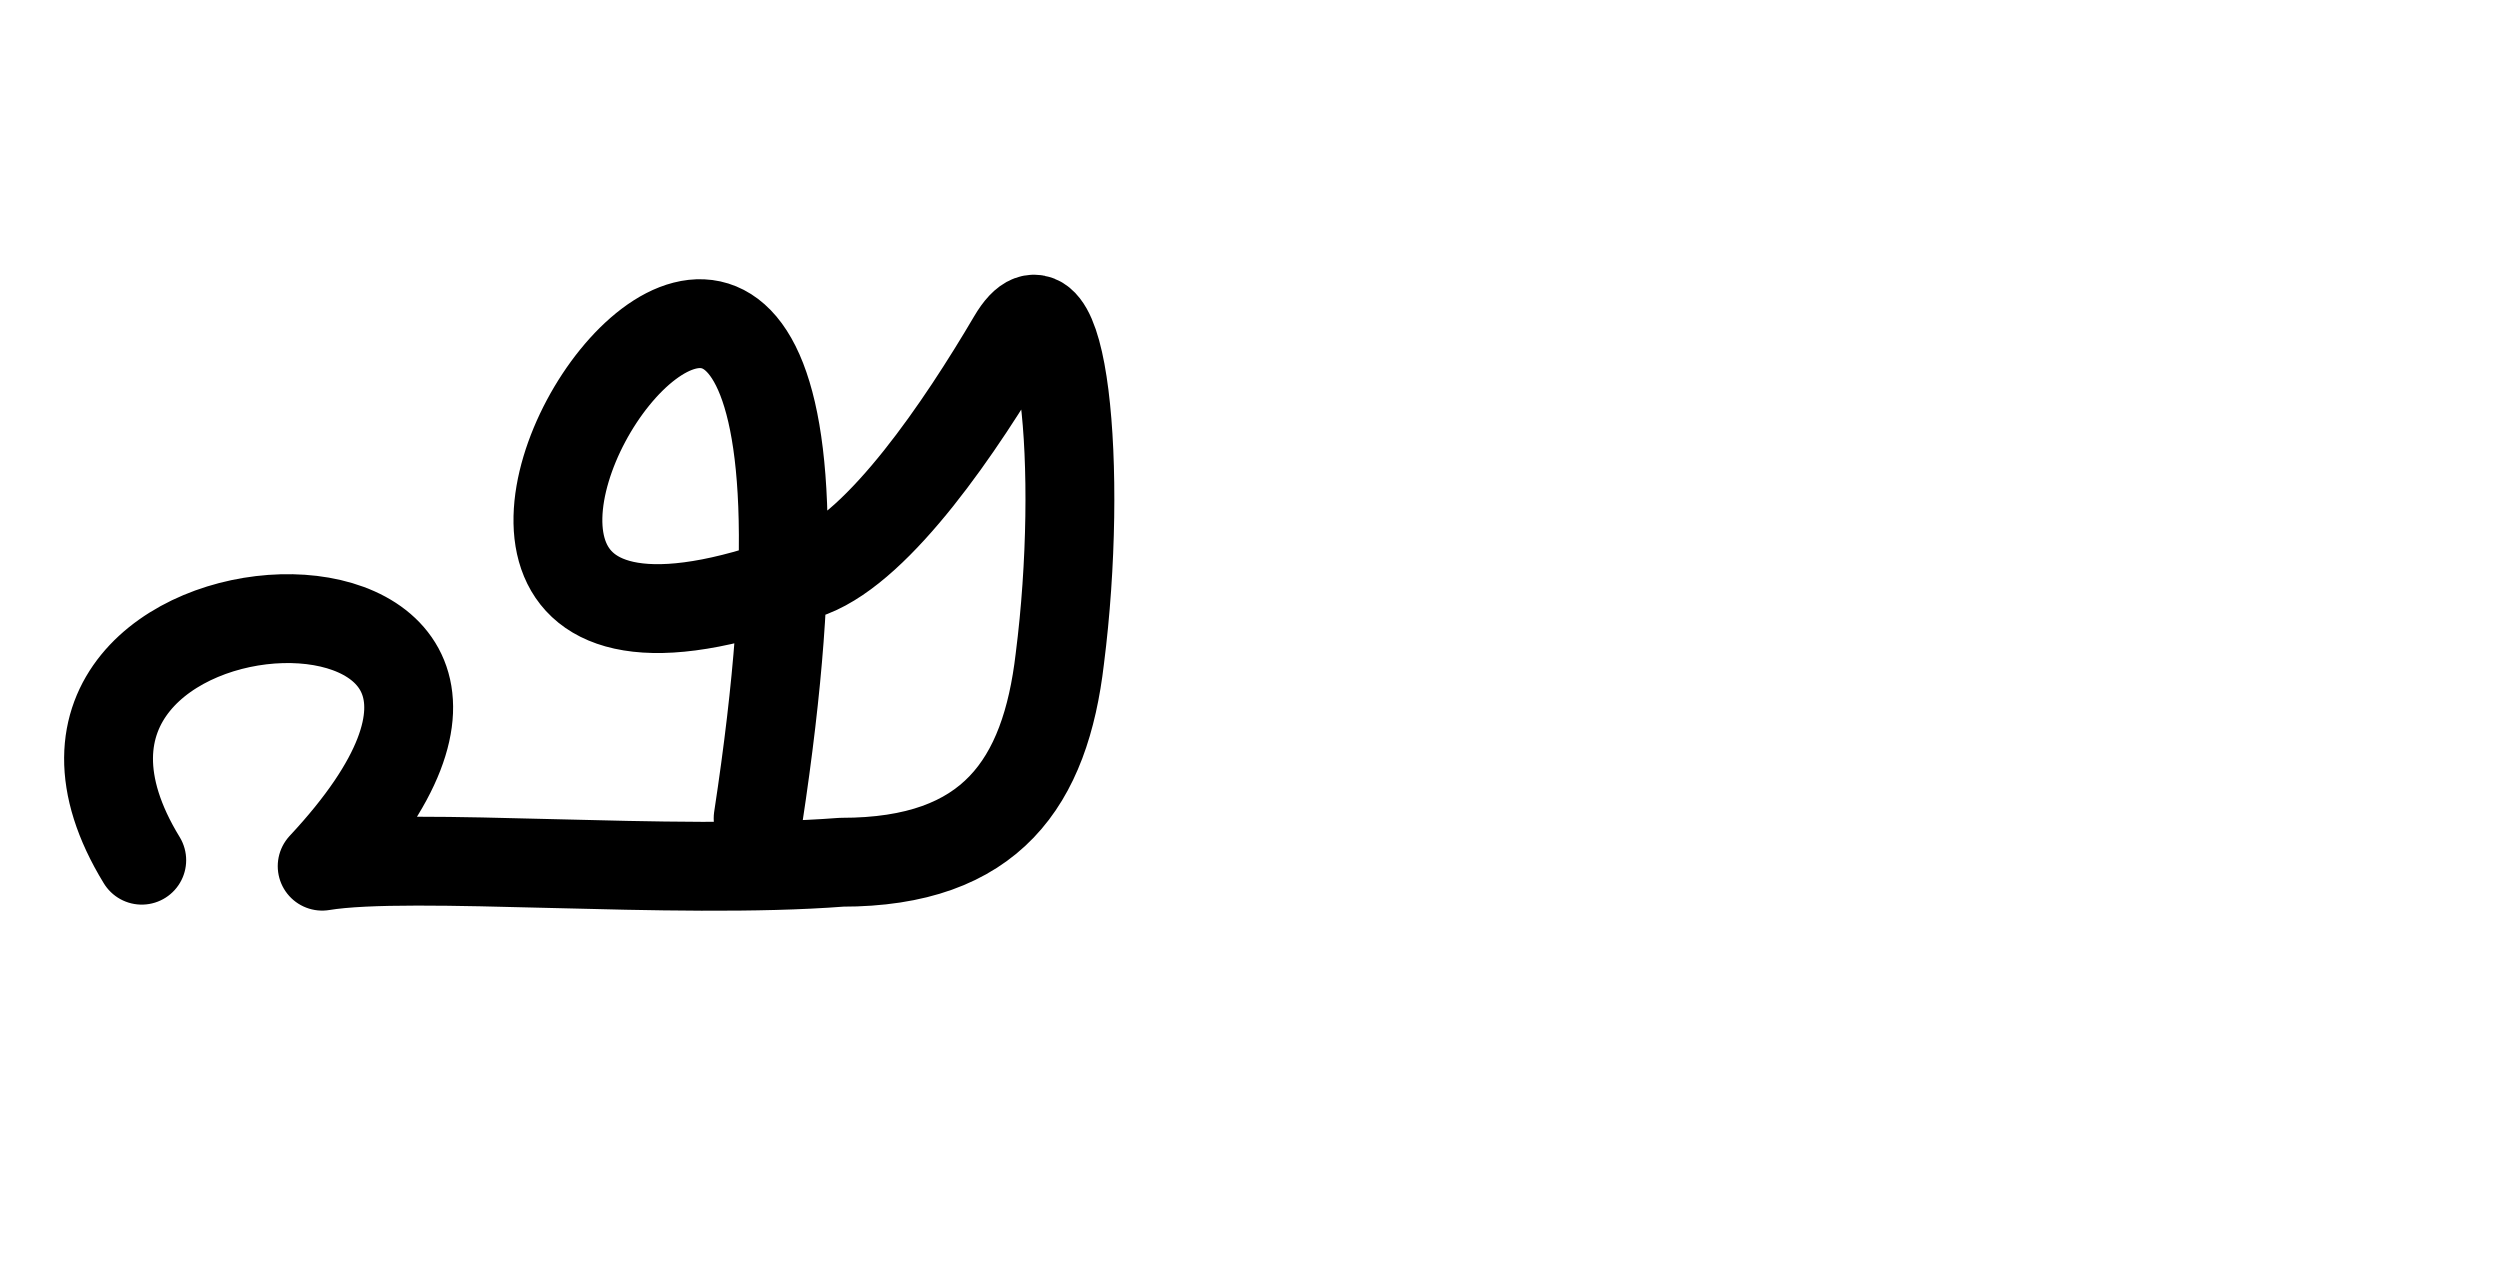
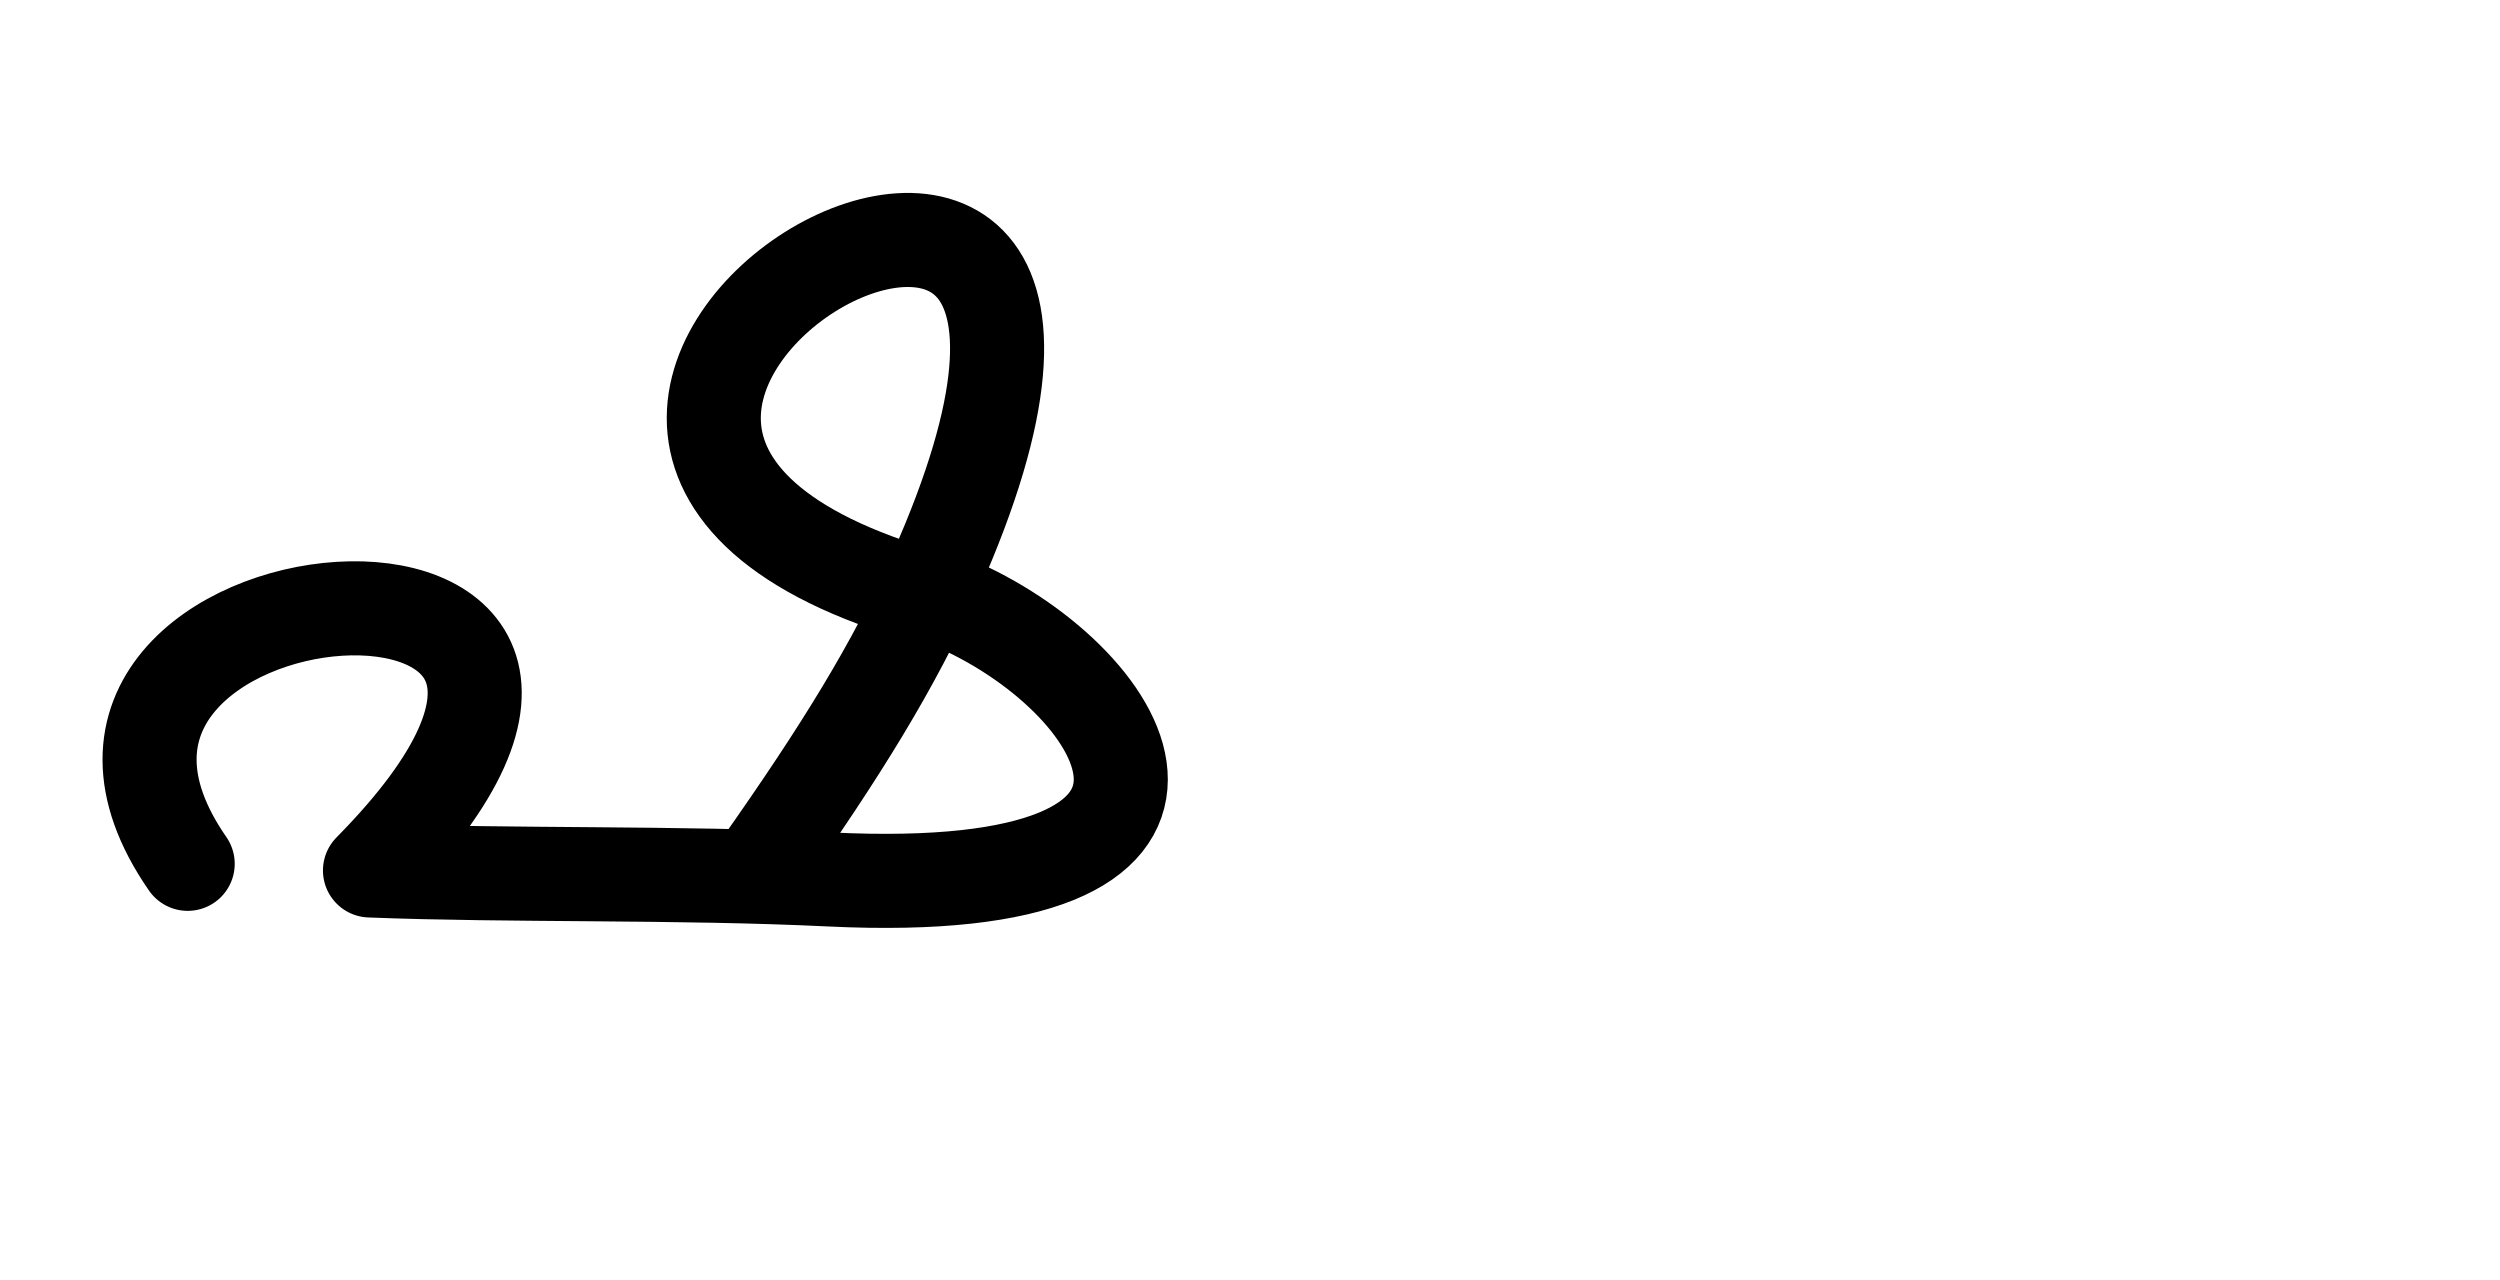
<svg xmlns="http://www.w3.org/2000/svg" width="4000" height="2048" id="svg2992" version="1.1">
  <defs id="defs5498" />
  <g id="layer1" transform="translate(0,1048)">
-     <path style="fill:none;fill-rule:evenodd;stroke:#000000;stroke-width:142.178;stroke-linecap:round;stroke-linejoin:round;stroke-miterlimit:4;stroke-dasharray:none;stroke-opacity:1" d="m 226.784,328.303 c -301.545,-492.763 802.455,-540.763 288.692,9.571 143.325,-23.592 560.266,14.576 831.131,-6.305 240.01,0.262 325.941,-127.704 349.108,-325.539 C 1734.23,-296 1701.813,-645.137 1619.85,-505.782 c -81.792,139.063 -211.057,330.798 -321.632,373.787 -991.229,385.365 180.438,-1348.43 -85.217,393.314" id="path4149" />
+     <path style="fill:none;fill-rule:evenodd;stroke:#000000;stroke-width:150.513;stroke-linecap:round;stroke-linejoin:round;stroke-miterlimit:4;stroke-dasharray:none;stroke-opacity:1" d="m 300.303,334.12 c -341.948,-493.318 892.503,-598.399 291.663,10.617 221.499,8.771 494.037,2.674 736.328,14.417 C 2015.774,392.472 1811.872,45.944 1534.813,-79.093 460.81,-339.996 1983.525,-1224.218 1496.065,-130.39 1429.256,18.462 1346.351,152.618 1215.886,337.918" id="path4149" />
  </g>
</svg>
